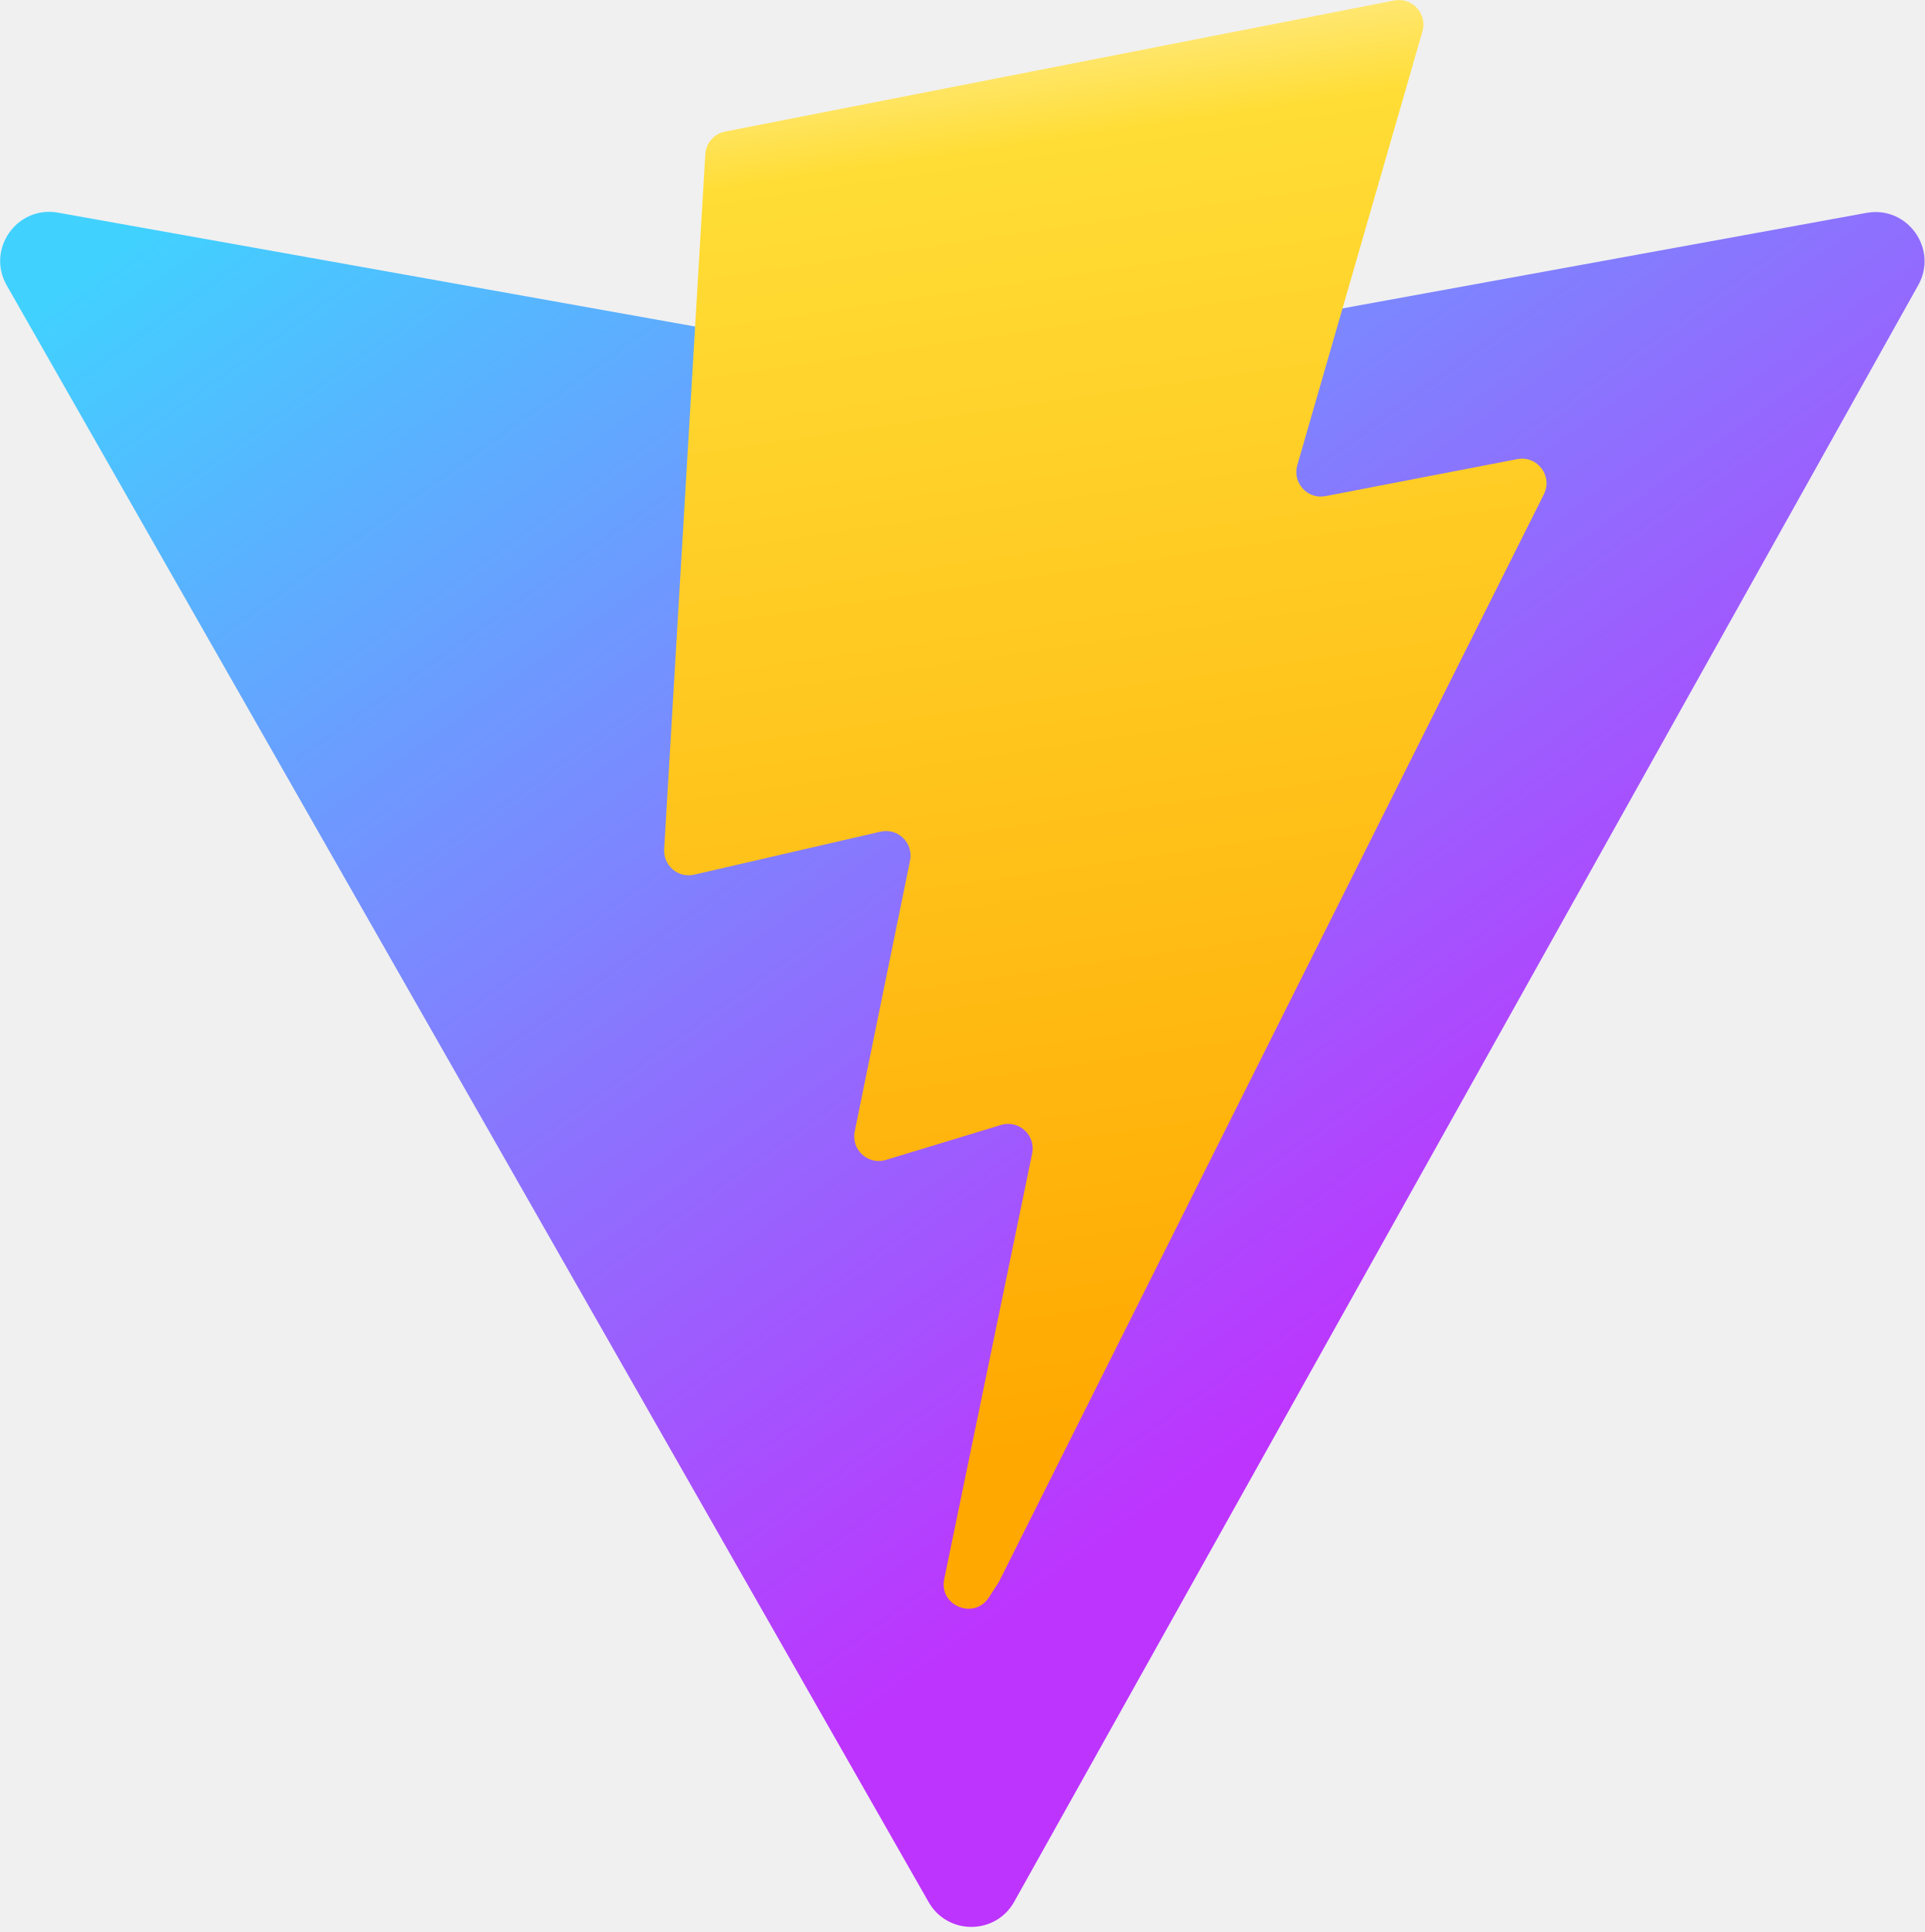
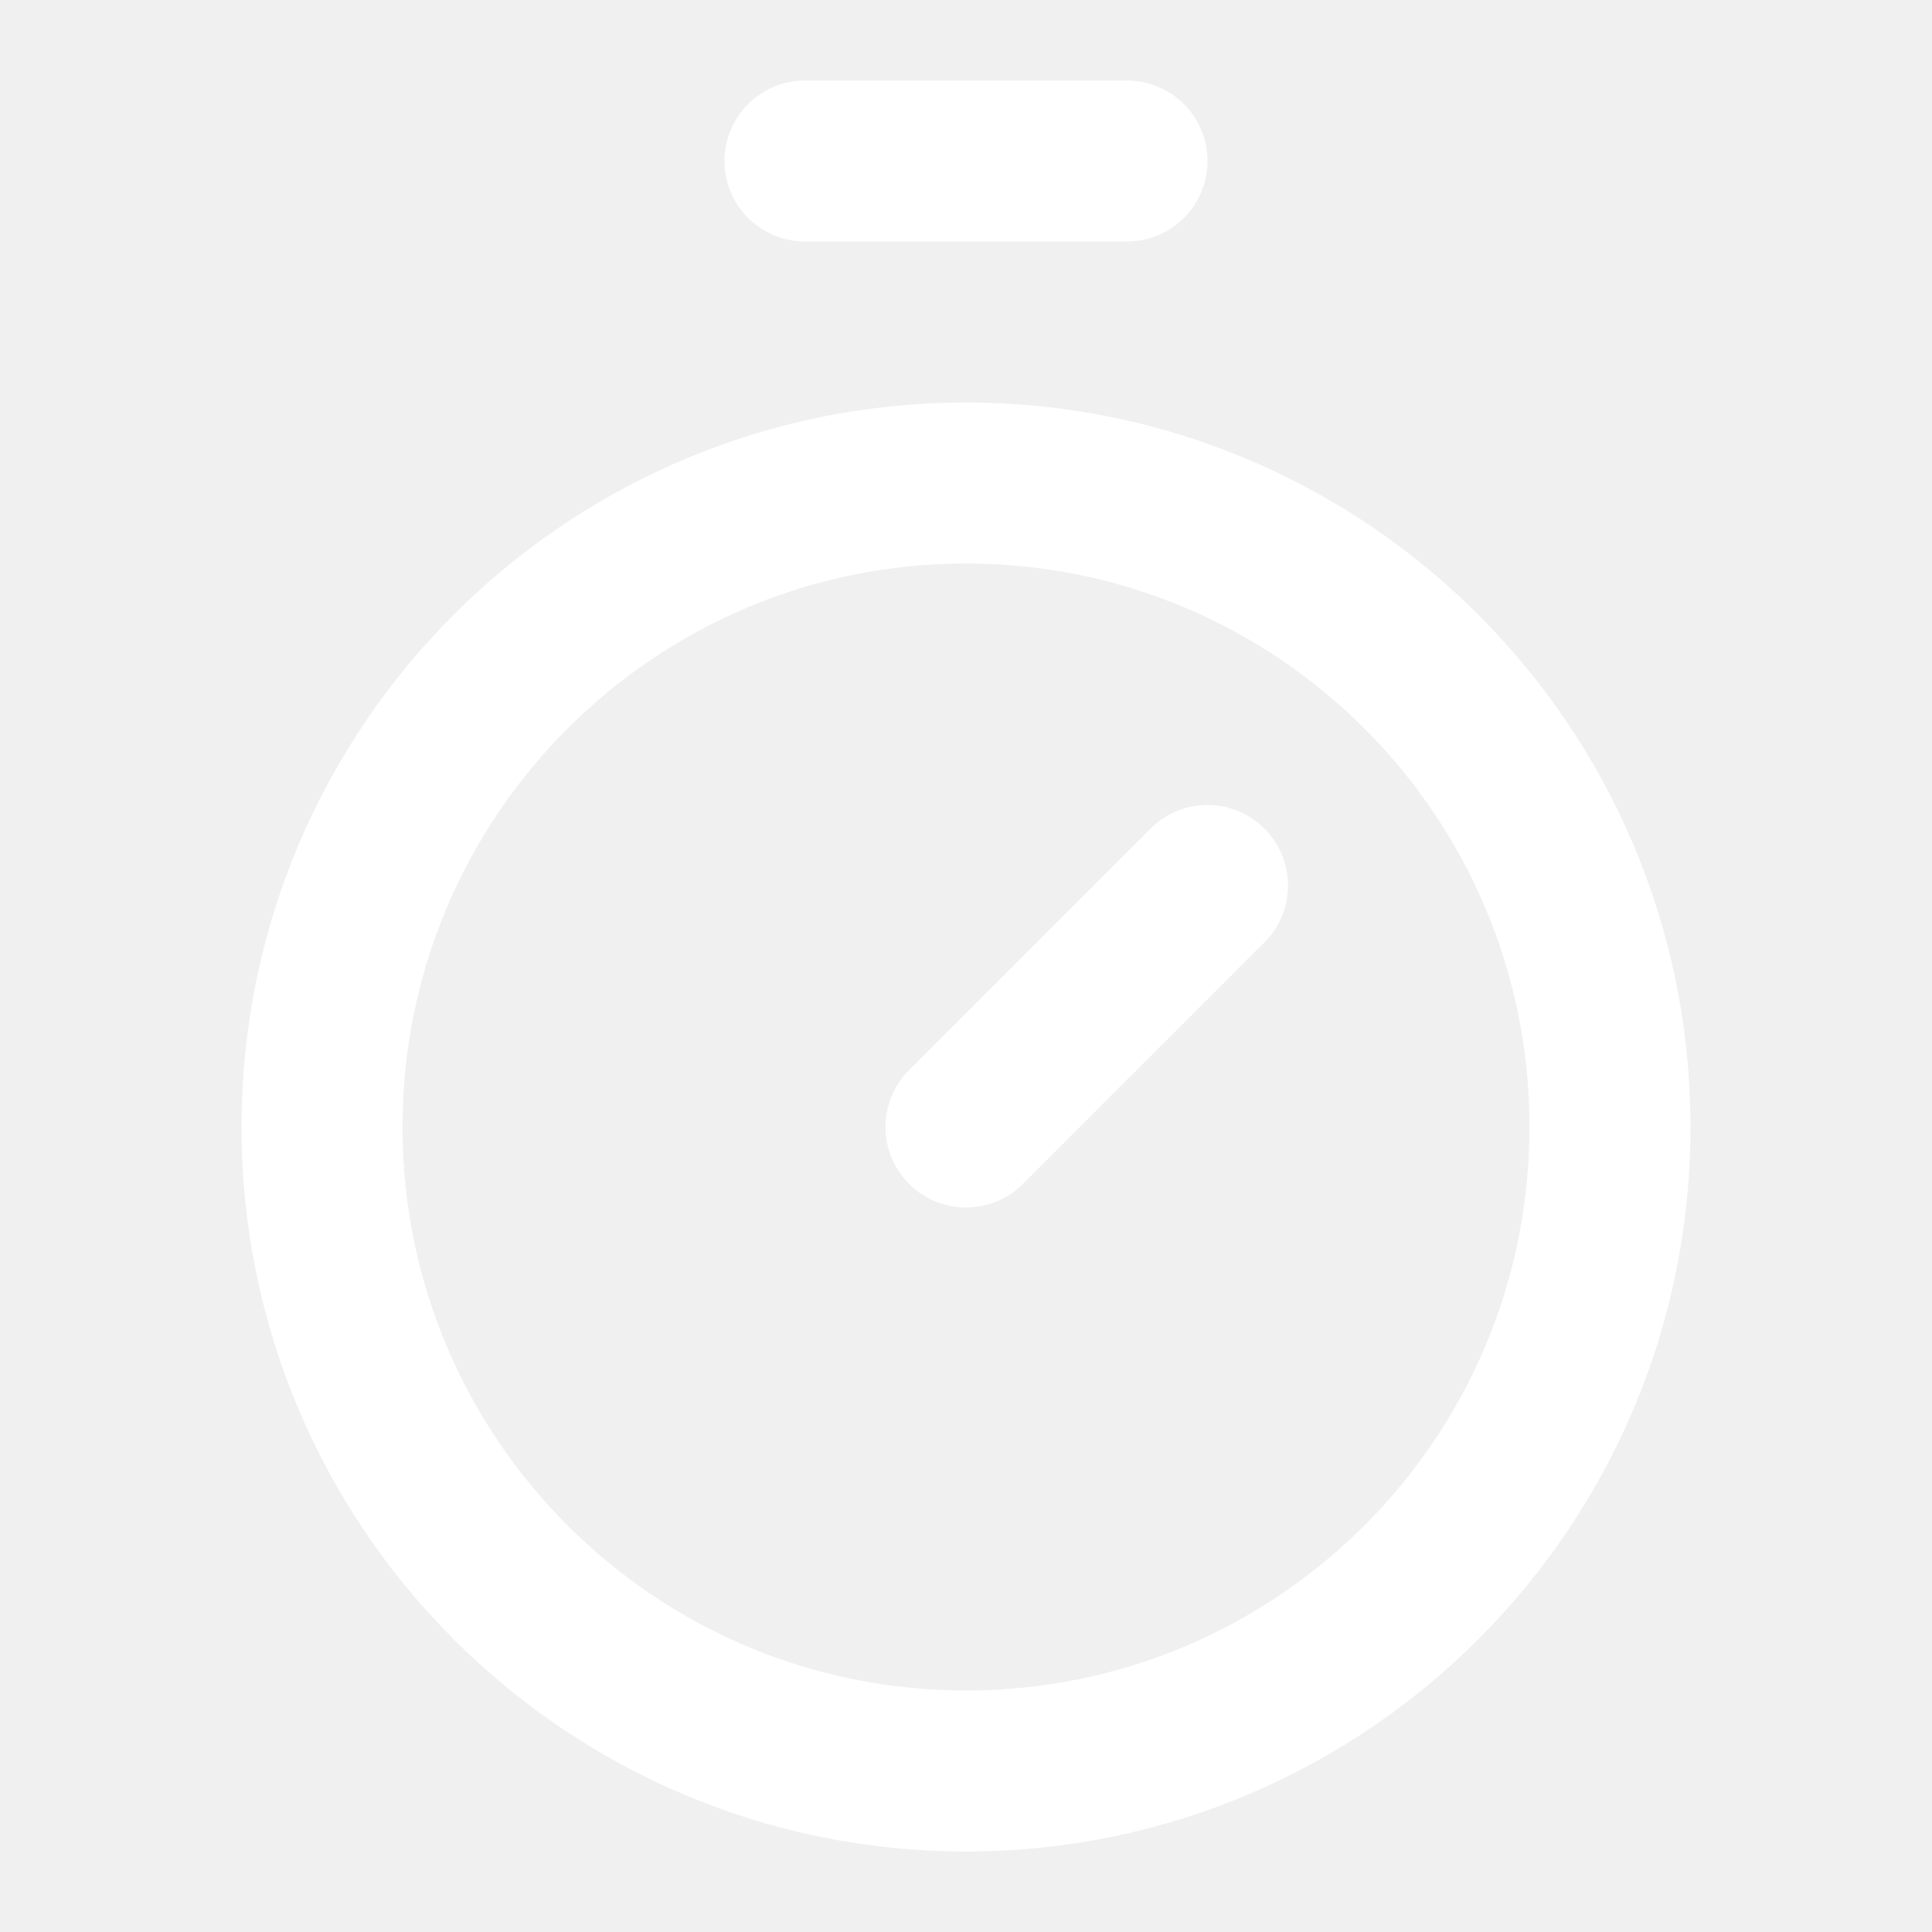
- <svg xmlns="http://www.w3.org/2000/svg" aria-hidden="true" role="img" class="iconify iconify--logos" width="31.88" height="32" preserveAspectRatio="xMidYMid meet" viewBox="0 0 256 257">
-   <defs>
-     <linearGradient id="IconifyId1813088fe1fbc01fb466" x1="-.828%" x2="57.636%" y1="7.652%" y2="78.411%">
-       <stop offset="0%" stop-color="#41D1FF" />
-       <stop offset="100%" stop-color="#BD34FE" />
-     </linearGradient>
-     <linearGradient id="IconifyId1813088fe1fbc01fb467" x1="43.376%" x2="50.316%" y1="2.242%" y2="89.03%">
-       <stop offset="0%" stop-color="#FFEA83" />
-       <stop offset="8.333%" stop-color="#FFDD35" />
-       <stop offset="100%" stop-color="#FFA800" />
-     </linearGradient>
-   </defs>
-   <path fill="url(#IconifyId1813088fe1fbc01fb466)" d="M255.153 37.938L134.897 252.976c-2.483 4.44-8.862 4.466-11.382.048L.875 37.958c-2.746-4.814 1.371-10.646 6.827-9.67l120.385 21.517a6.537 6.537 0 0 0 2.322-.004l117.867-21.483c5.438-.991 9.574 4.796 6.877 9.62Z" />
-   <path fill="url(#IconifyId1813088fe1fbc01fb467)" d="M185.432.063L96.44 17.501a3.268 3.268 0 0 0-2.634 3.014l-5.474 92.456a3.268 3.268 0 0 0 3.997 3.378l24.777-5.718c2.318-.535 4.413 1.507 3.936 3.838l-7.361 36.047c-.495 2.426 1.782 4.5 4.151 3.78l15.304-4.649c2.372-.72 4.652 1.36 4.15 3.788l-11.698 56.621c-.732 3.542 3.979 5.473 5.943 2.437l1.313-2.028l72.516-144.72c1.215-2.423-.88-5.186-3.54-4.672l-25.505 4.922c-2.396.462-4.435-1.77-3.759-4.114l16.646-57.705c.677-2.35-1.37-4.583-3.769-4.113Z" />
+ <svg xmlns="http://www.w3.org/2000/svg" width="24" height="24" viewBox="0 0 24 24" fill="none" stroke="white" stroke-width="2" stroke-linecap="round" stroke-linejoin="round" class="lucide lucide-timer">
+   <line x1="10" x2="14" y1="2" y2="2" />
+   <line x1="12" x2="15" y1="14" y2="11" />
+   <circle cx="12" cy="14" r="8" />
</svg>
